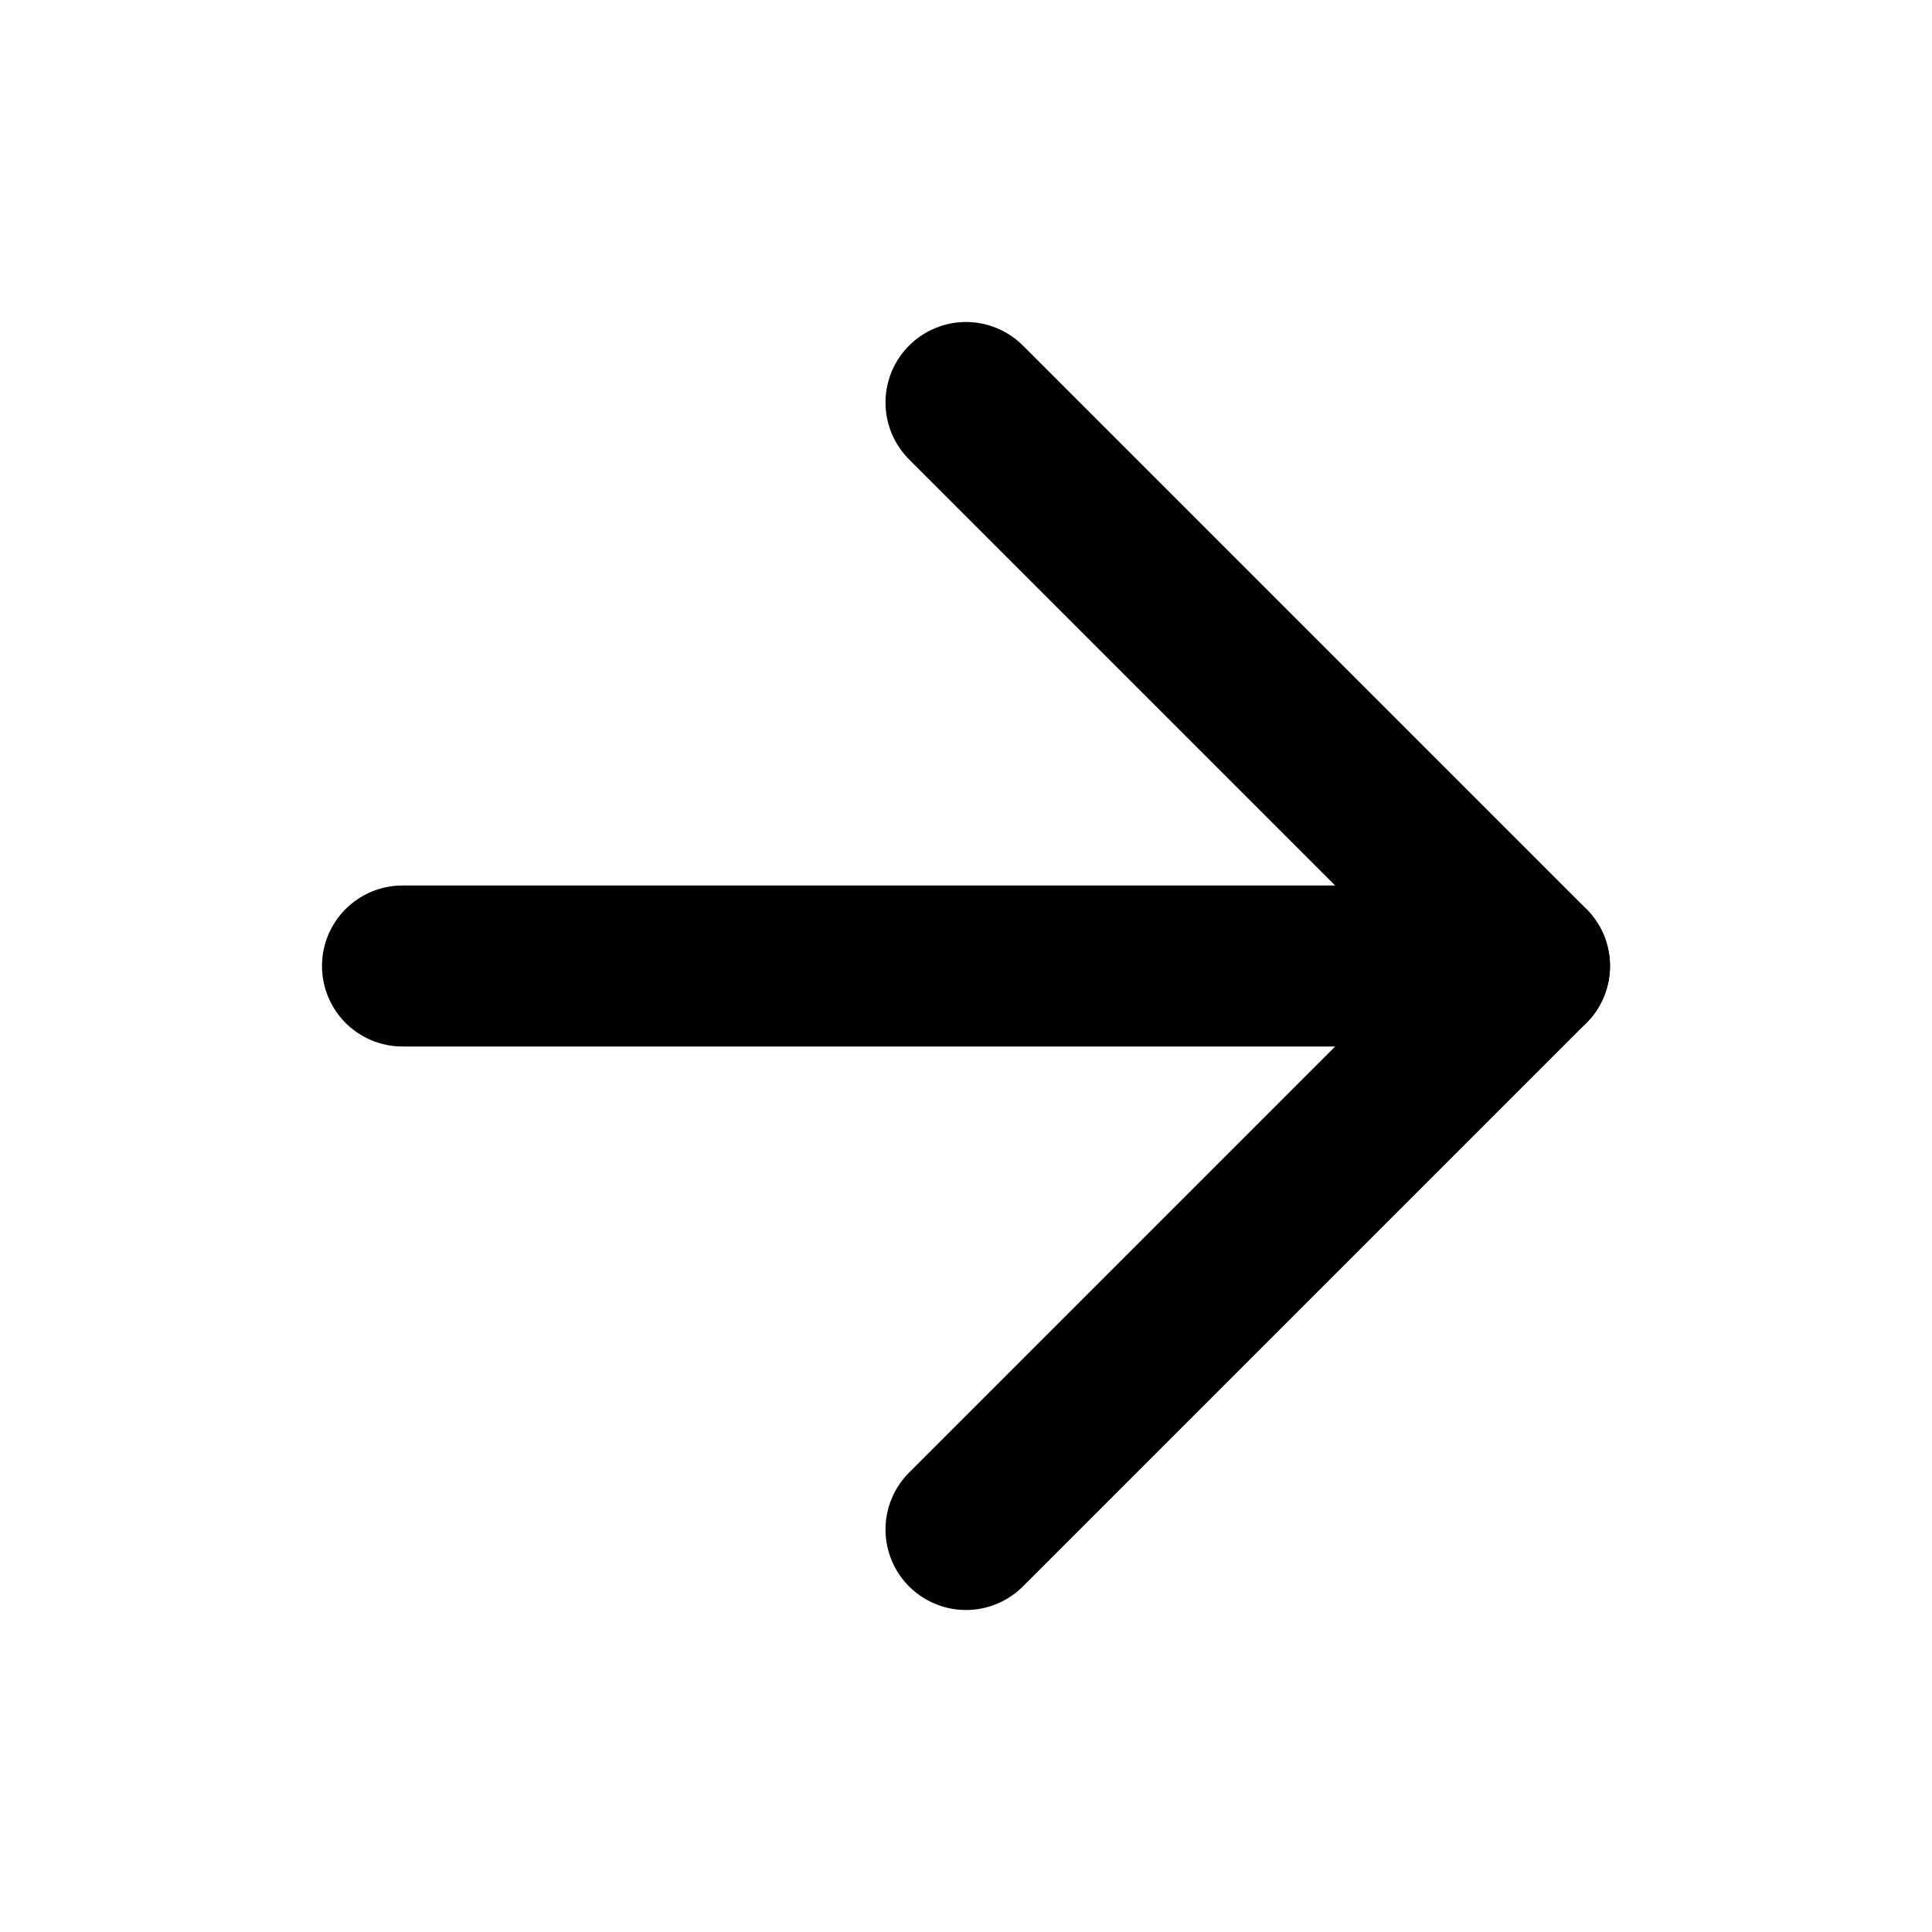
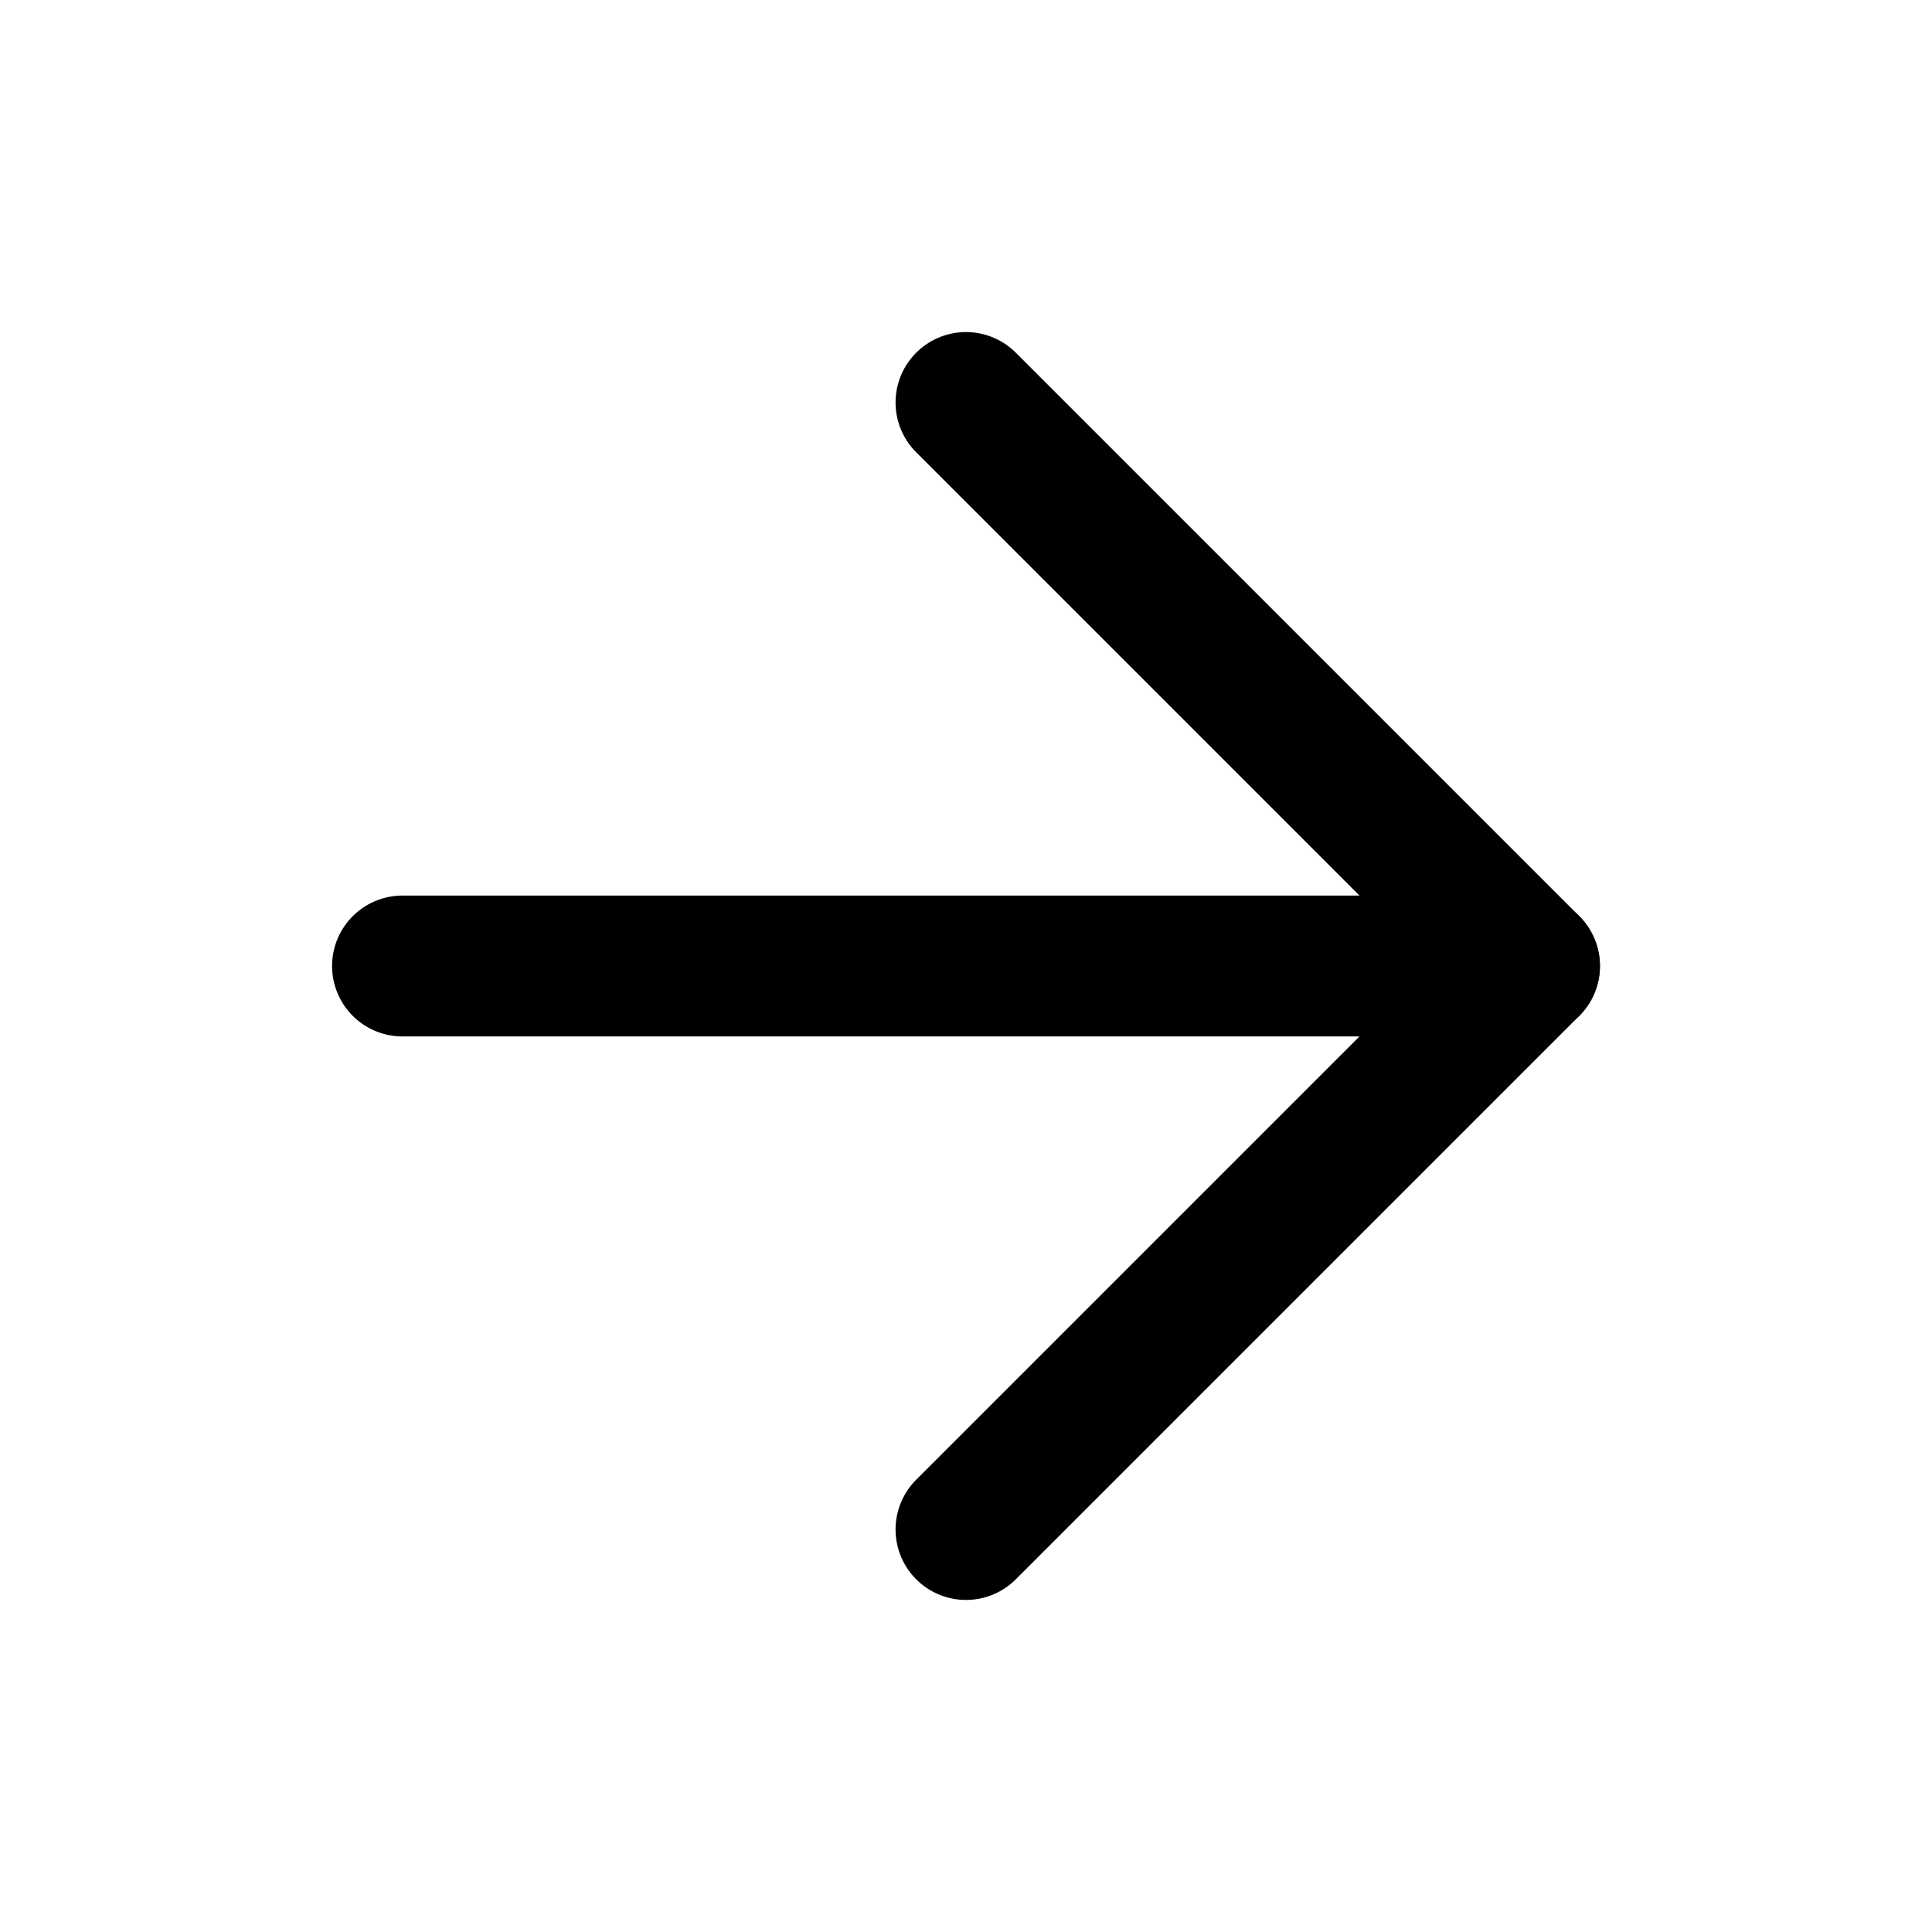
- <svg xmlns="http://www.w3.org/2000/svg" width="24" height="24" viewBox="0 0 24 24" fill="none" stroke="currentColor" stroke-width="2" stroke-linecap="round" stroke-linejoin="round">
+ <svg xmlns="http://www.w3.org/2000/svg" width="24" height="24" viewBox="0 0 24 24" fill="none" stroke="currentColor" stroke-width="1.75" stroke-linecap="round" stroke-linejoin="round">
  <path d="M5 12h14" />
  <path d="m12 5 7 7-7 7" />
</svg>
